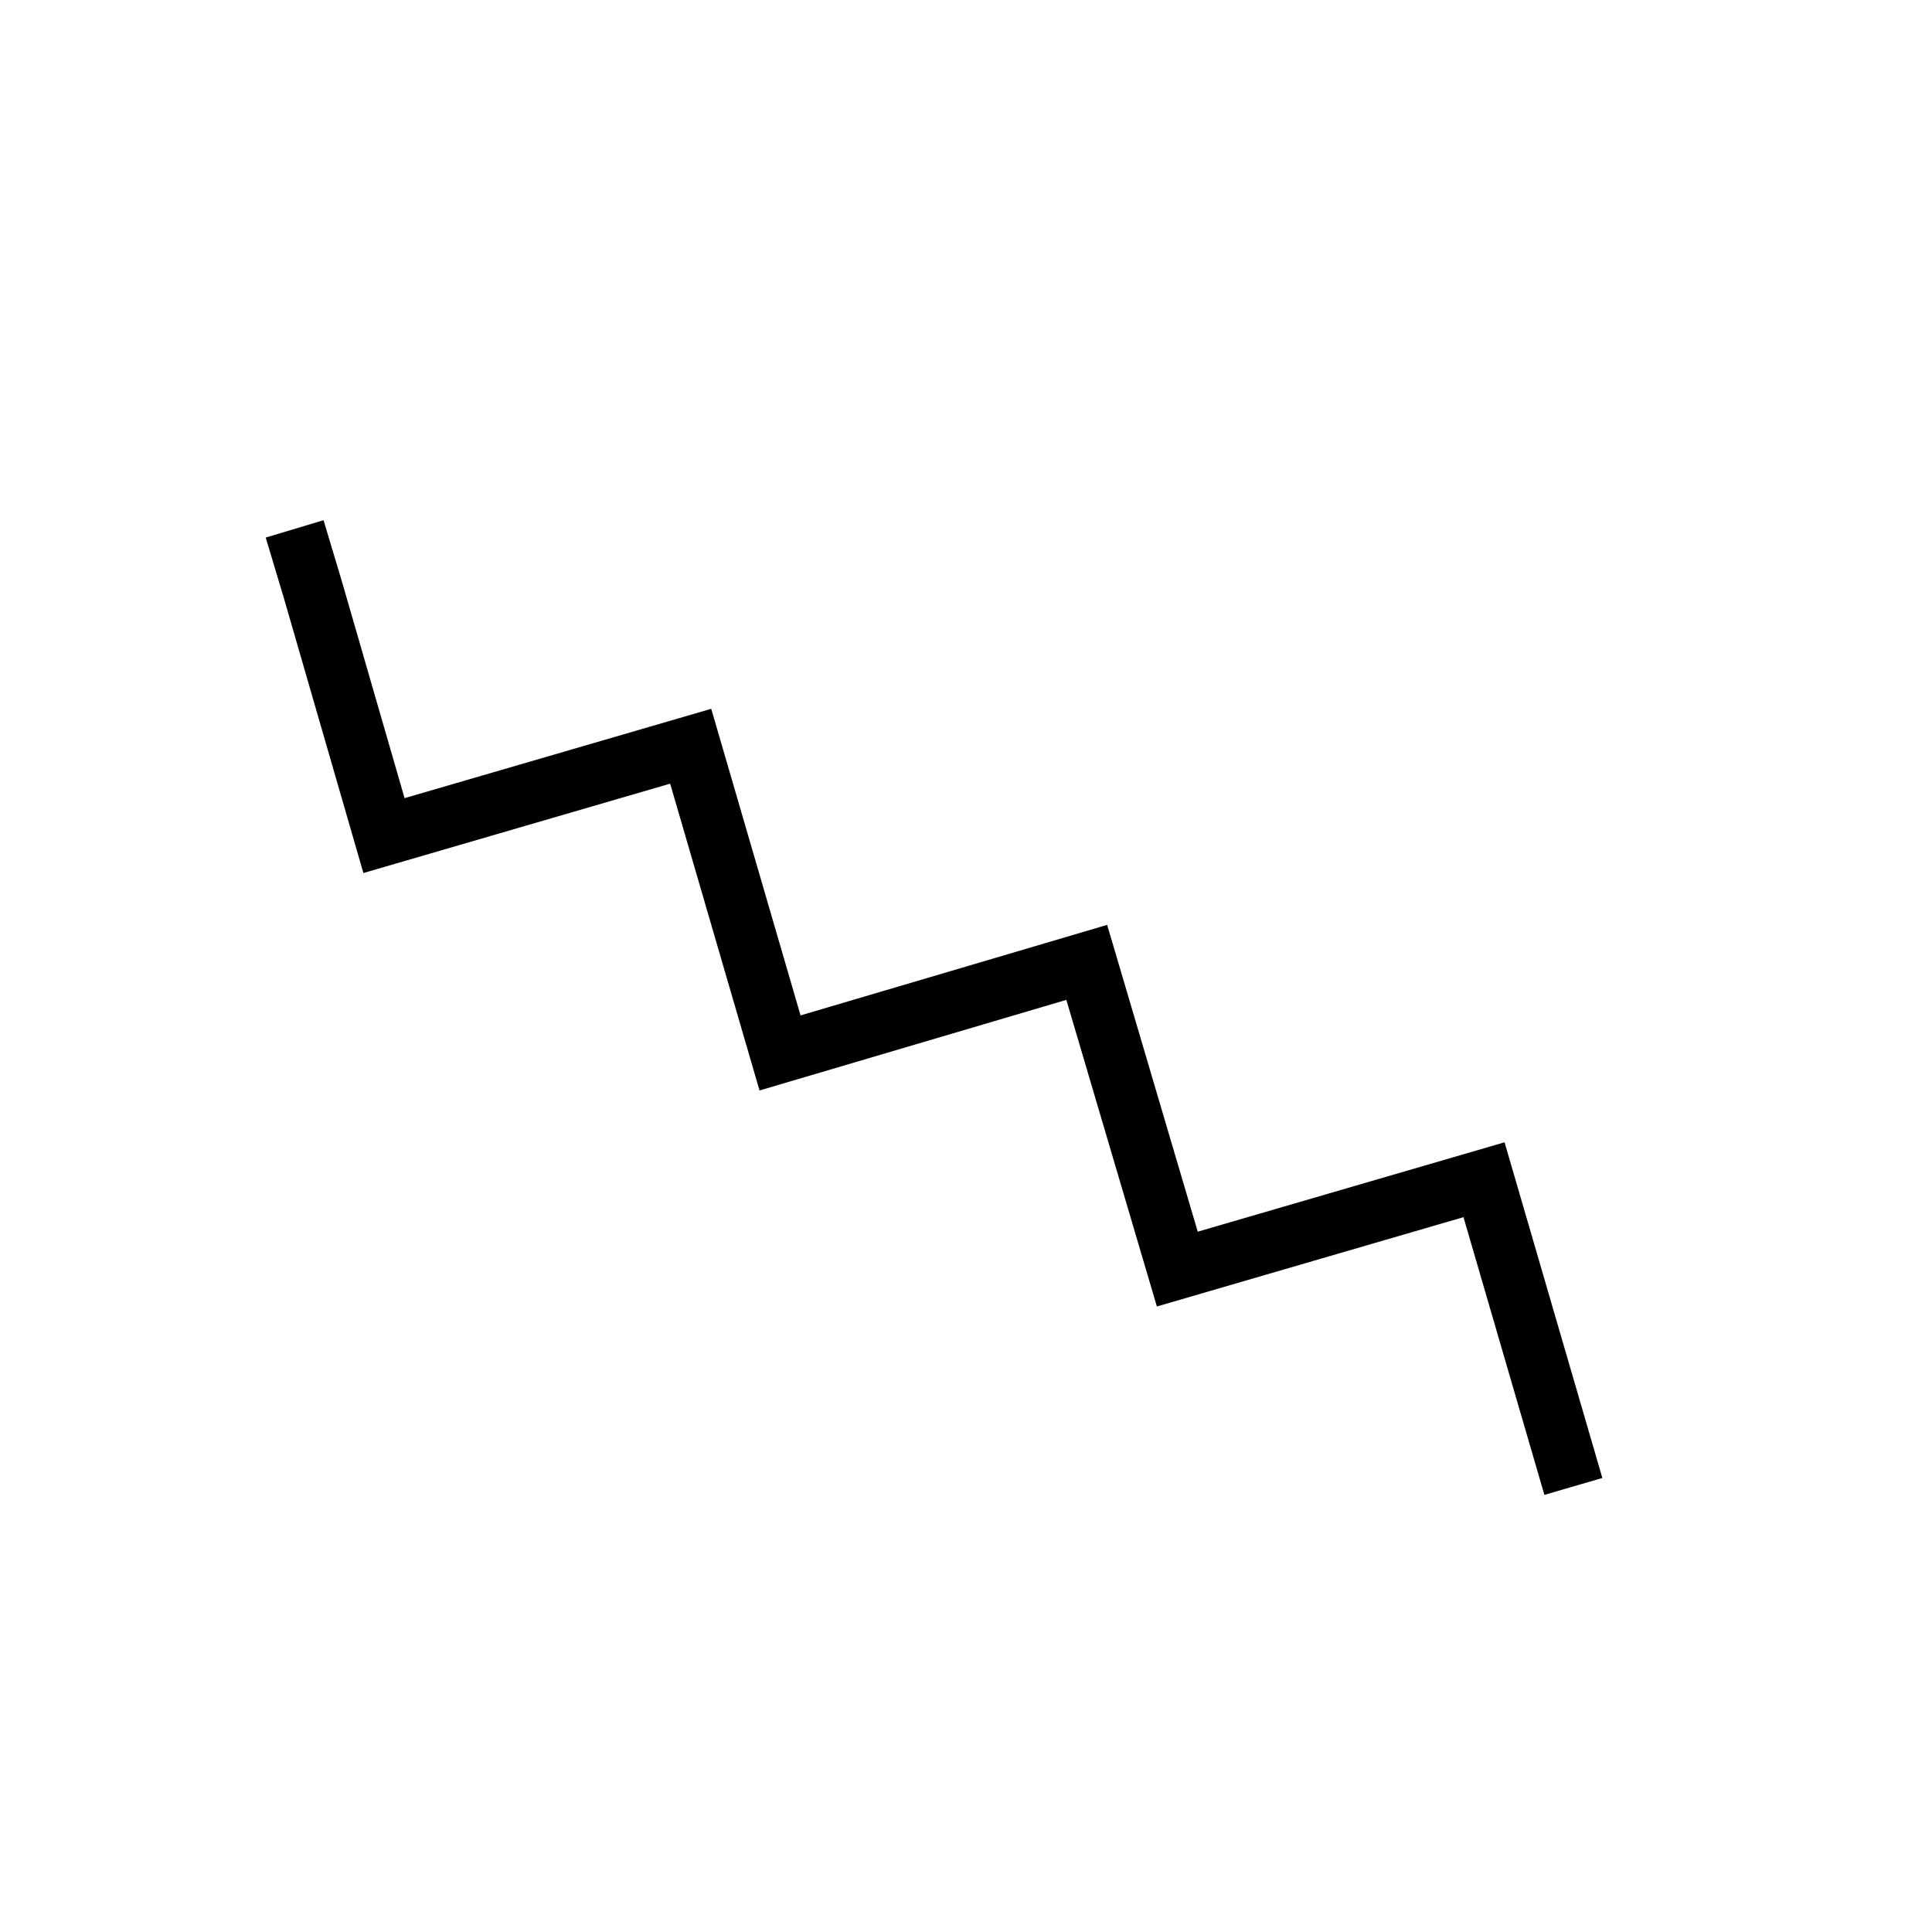
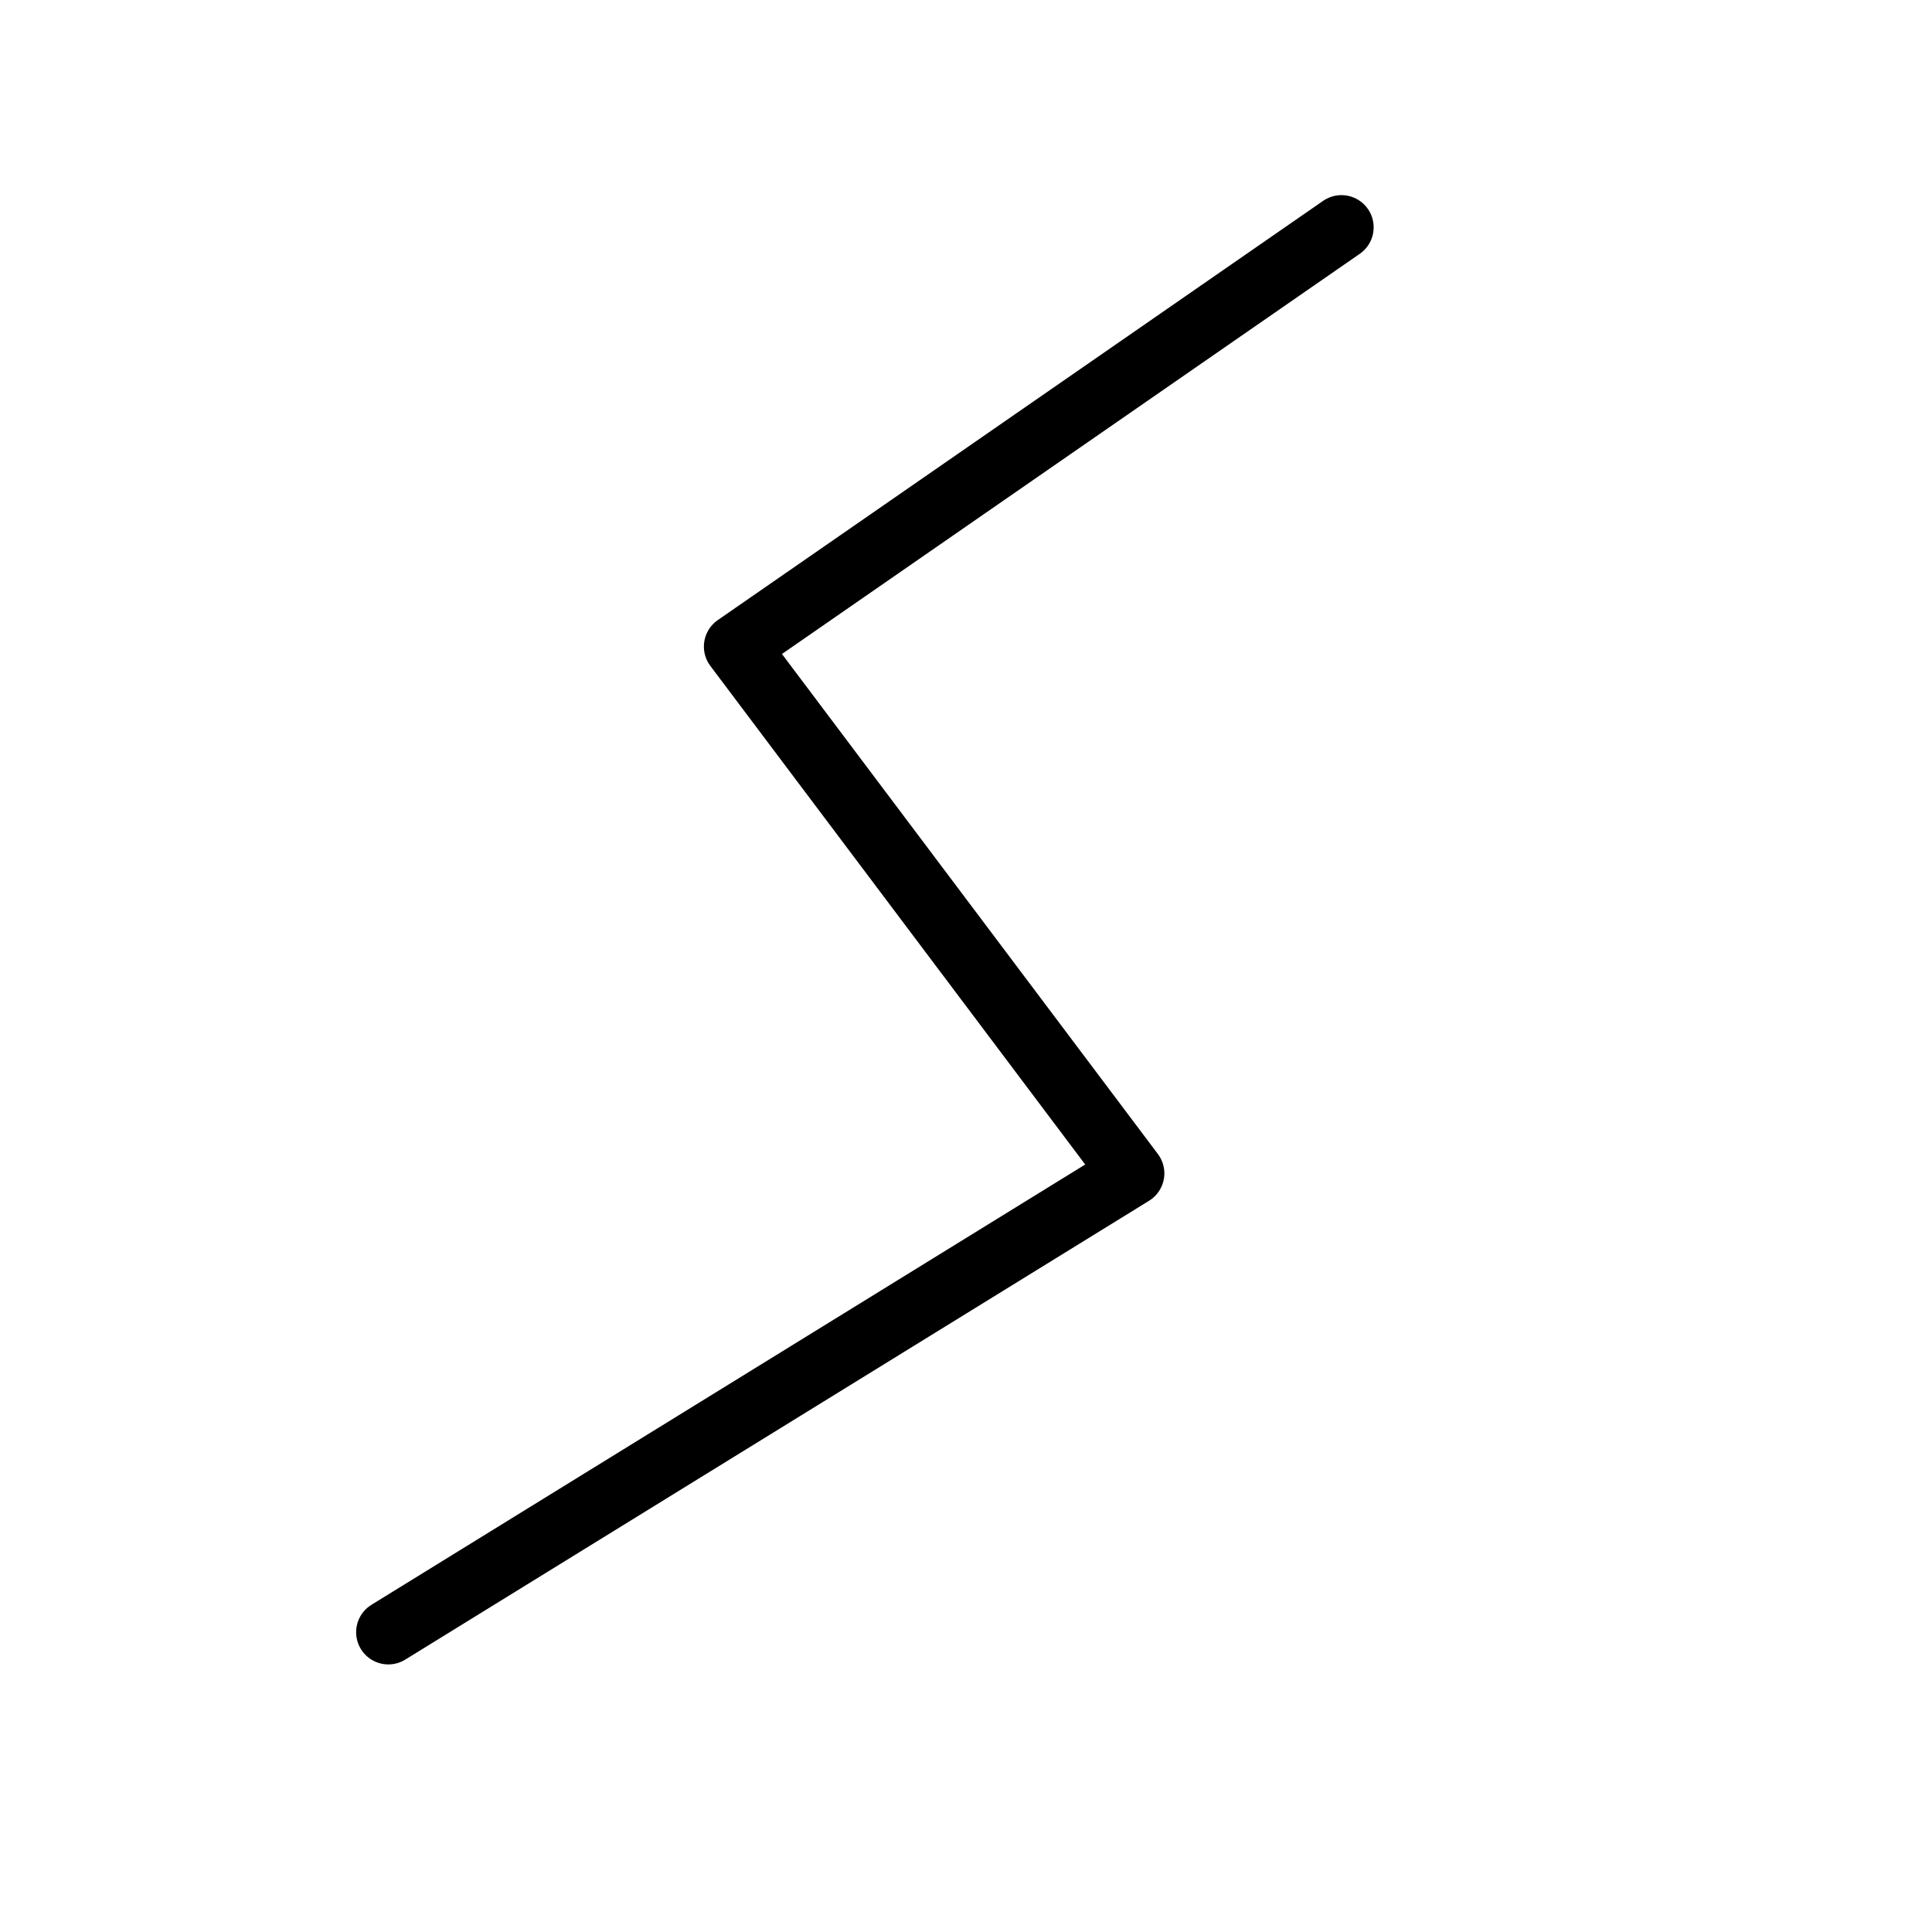
- <svg xmlns="http://www.w3.org/2000/svg" height="16" width="16">
-   <path d="M13.03 12.31l-.74-2.54-2.54.74L9 7.97l-2.54.75-.74-2.54-2.54.74-.59-2.04-.15-.5" fill="none" stroke="#000" stroke-width=".5" />
+ <svg xmlns="http://www.w3.org/2000/svg" height="60" width="60">
+   <path d="M12.06 50.69l23.1-14.25-12.3-16.36 18.8-13.02" fill="none" stroke="#000" stroke-width="2" stroke-linecap="round" stroke-linejoin="round" />
</svg>
